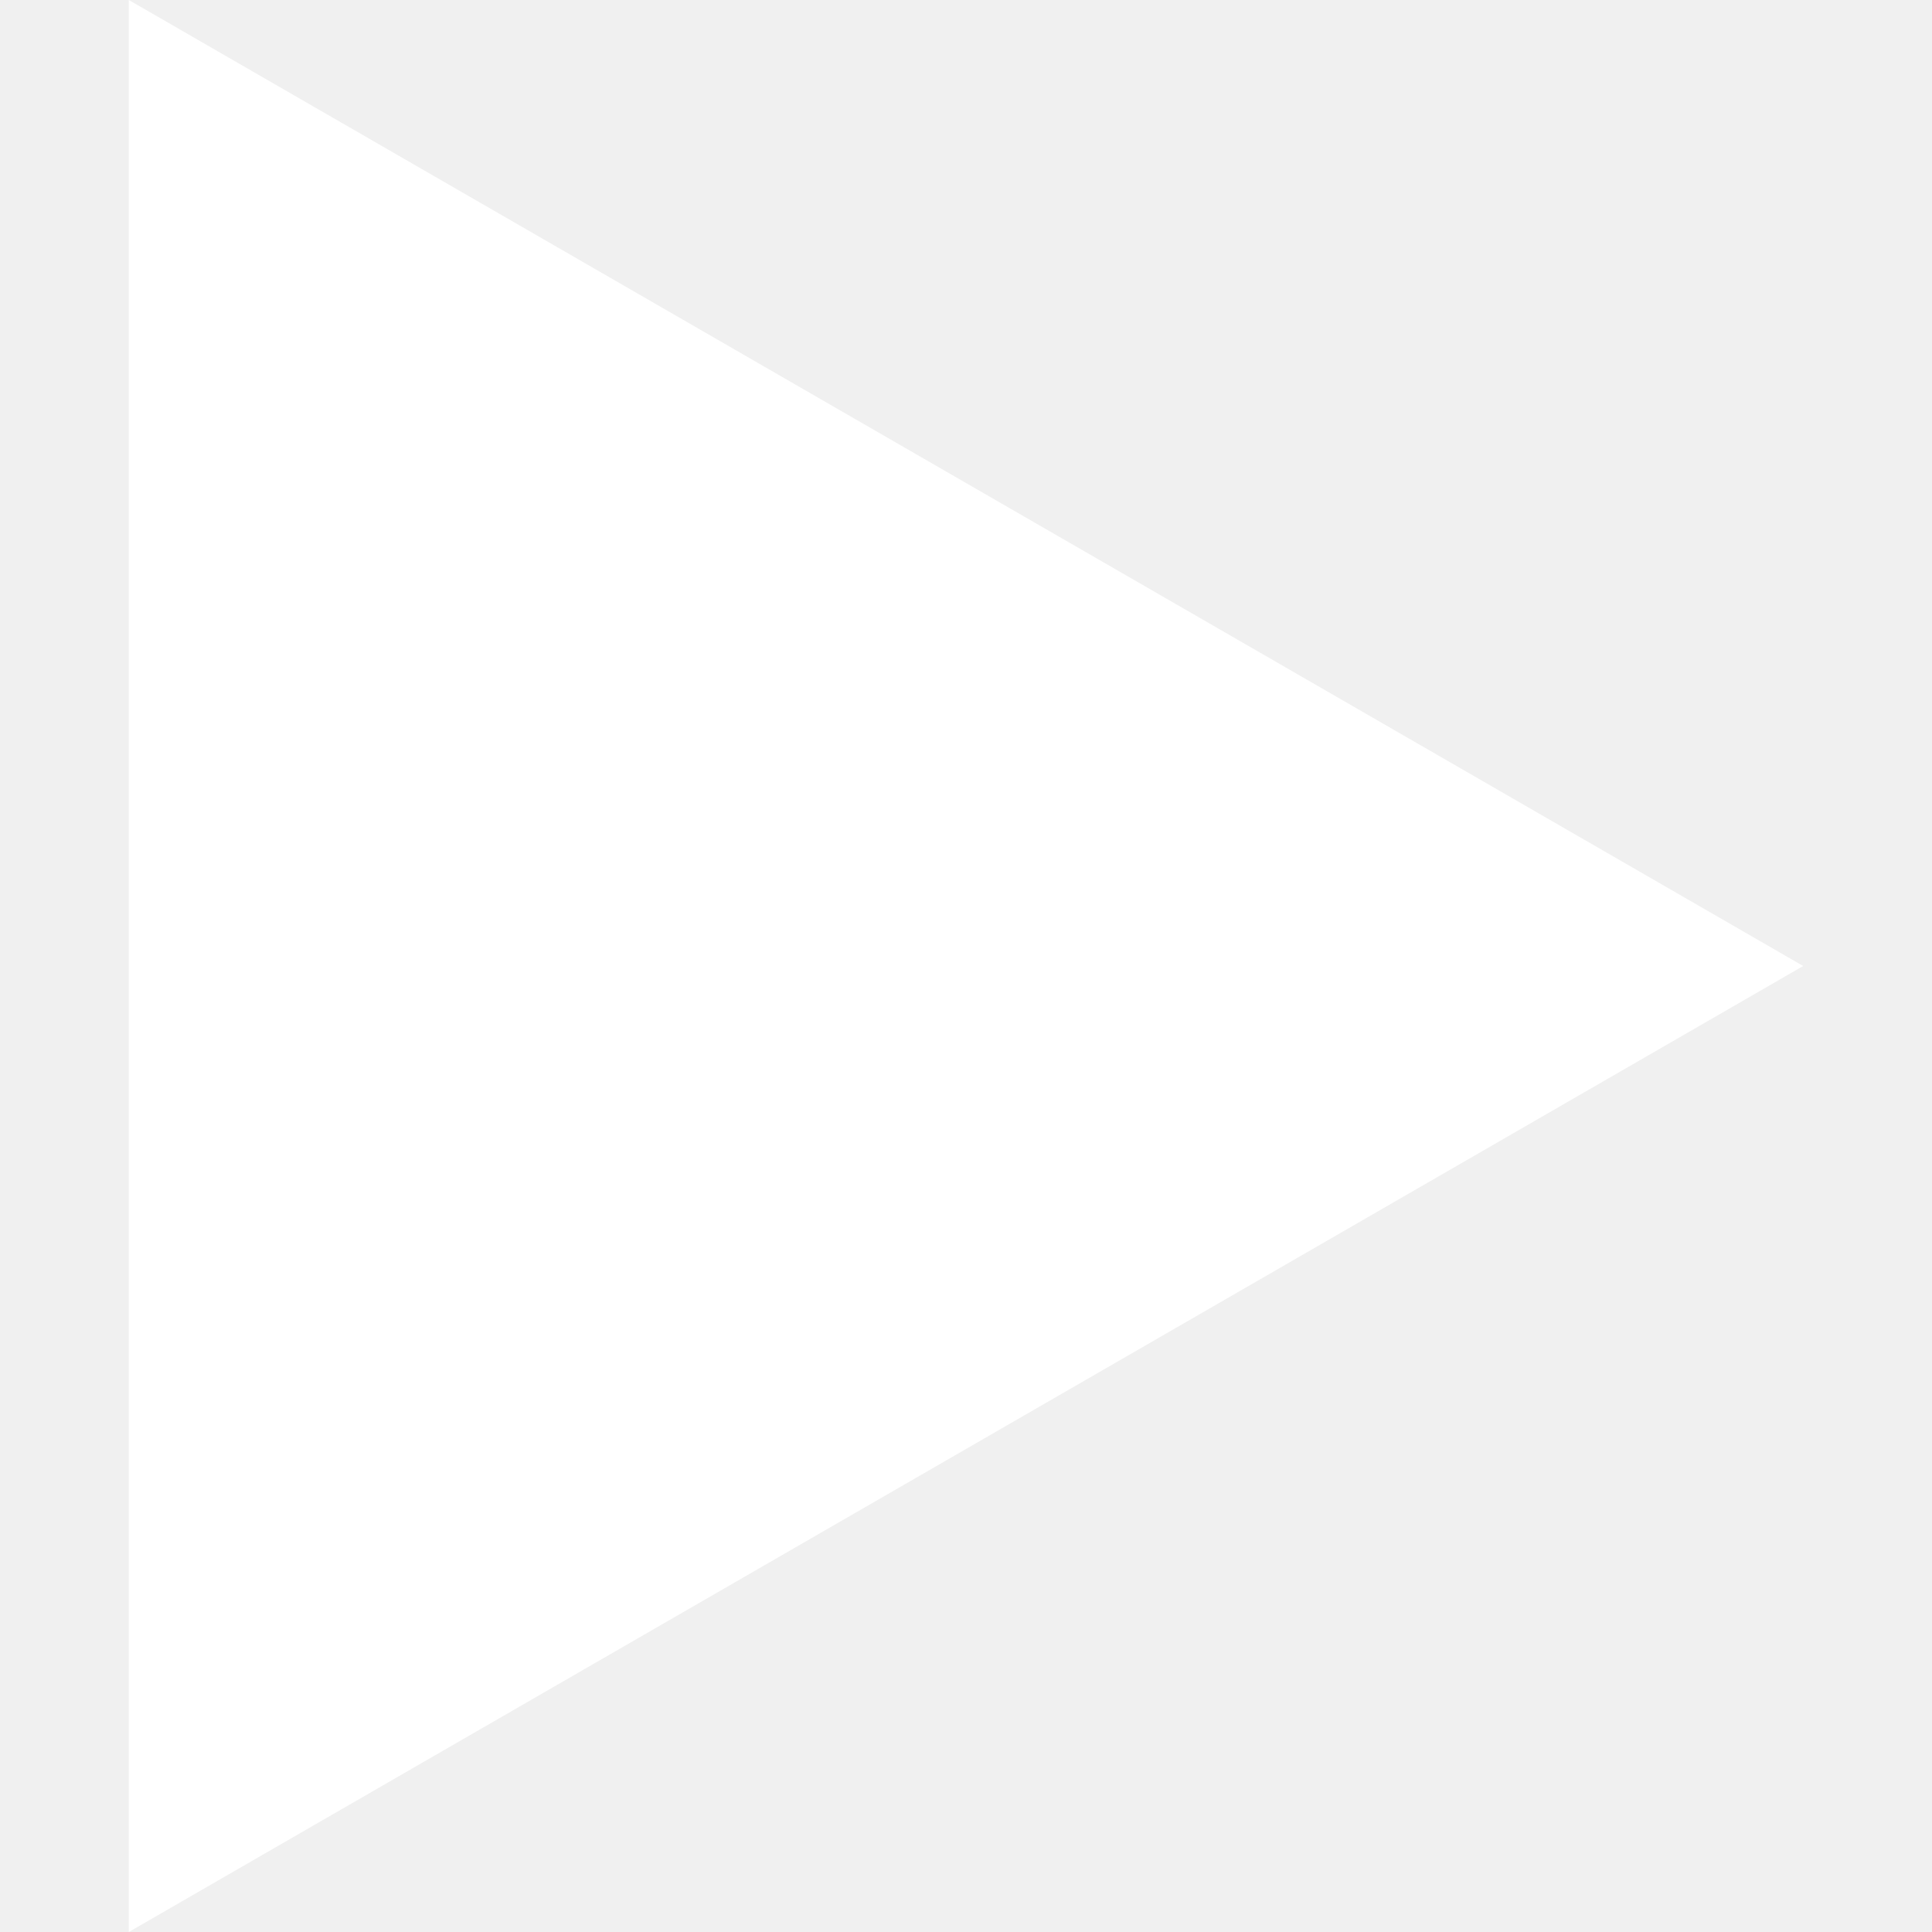
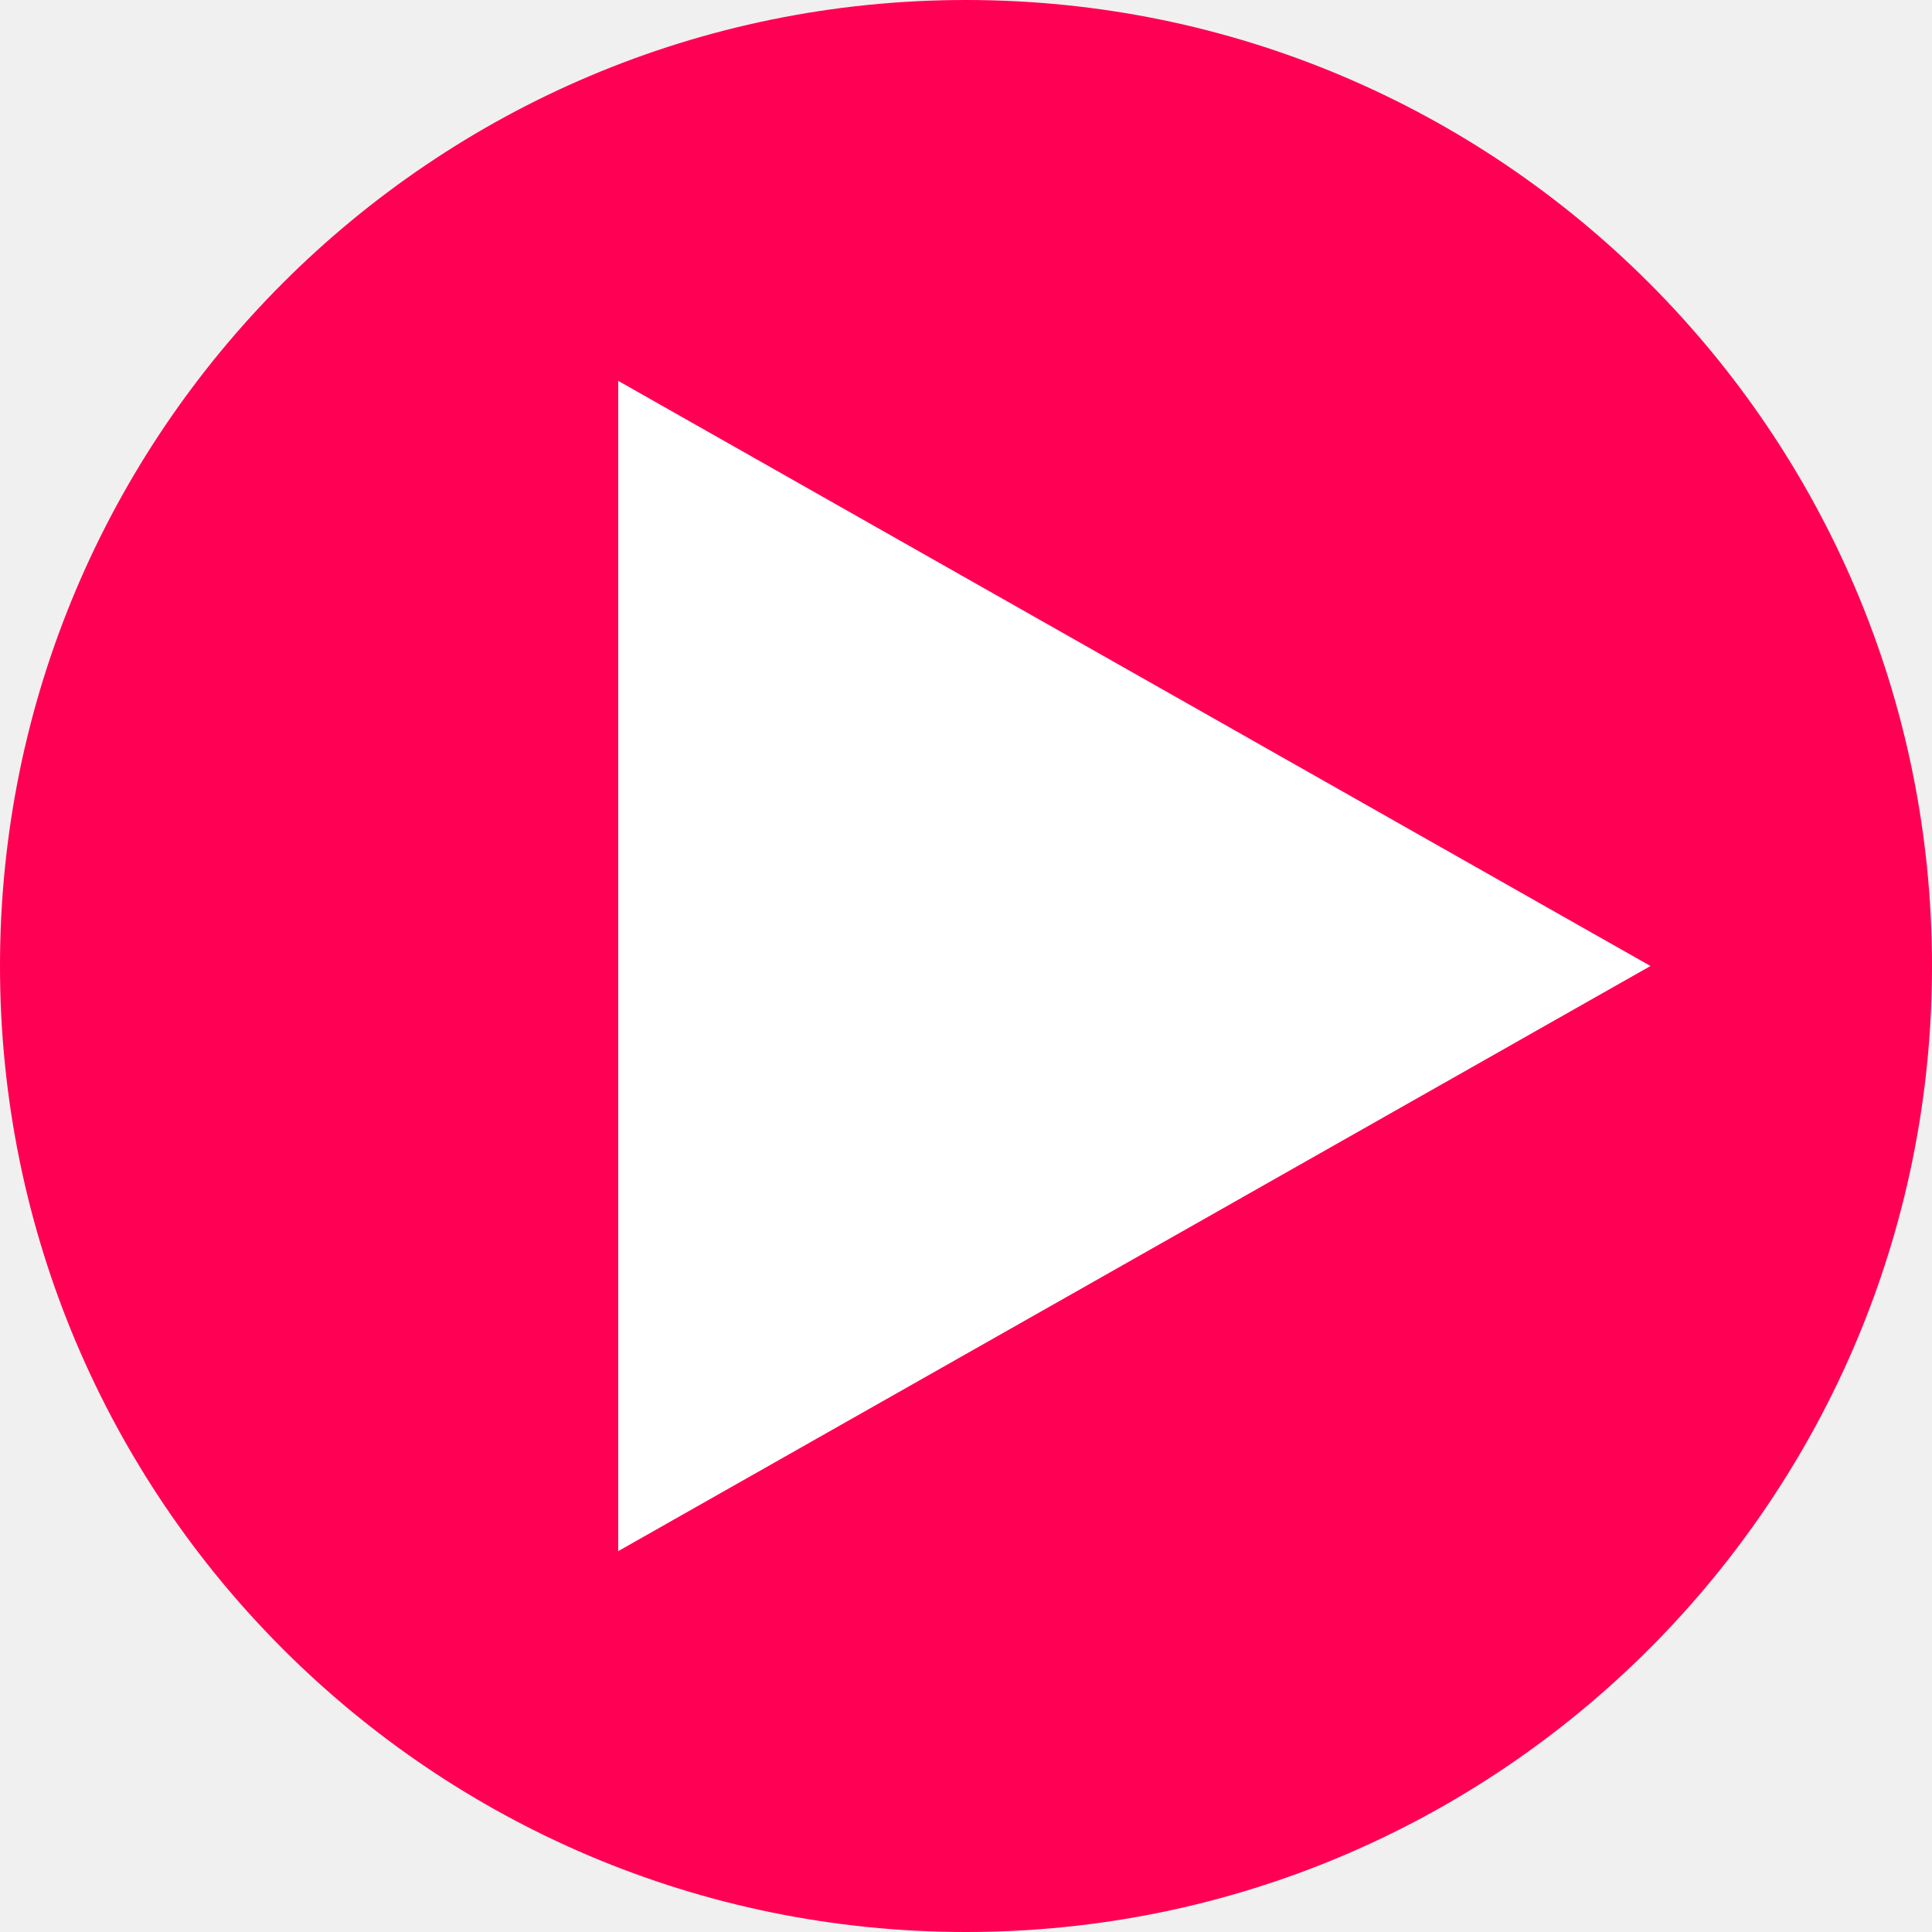
- <svg xmlns="http://www.w3.org/2000/svg" version="1.1" id="Layer_1" x="0px" y="0px" viewBox="0 0 30 30" style="enable-background:new 0 0 30 30;" xml:space="preserve">
+ <svg xmlns="http://www.w3.org/2000/svg" version="1.1" id="Layer_1" x="0px" y="0px" viewBox="0 0 35 35" style="enable-background:new 0 0 35 35;" xml:space="preserve">
  <style type="text/css">
-   .st0{fill:#FFFFFF;}
+ 	.st0{fill:#FF0055;}
+ 	.st1{fill:#FFFFFF;}
</style>
-   <polygon class="st0" points="28,15 2,0 2,30 " />
+   <g>
+     <circle class="st0" cx="17.5" cy="17.5" r="17.5" />
+     <polygon class="st1" points="29.9,17.5 11.2,6.9 11.2,28.1  " />
+   </g>
</svg>
